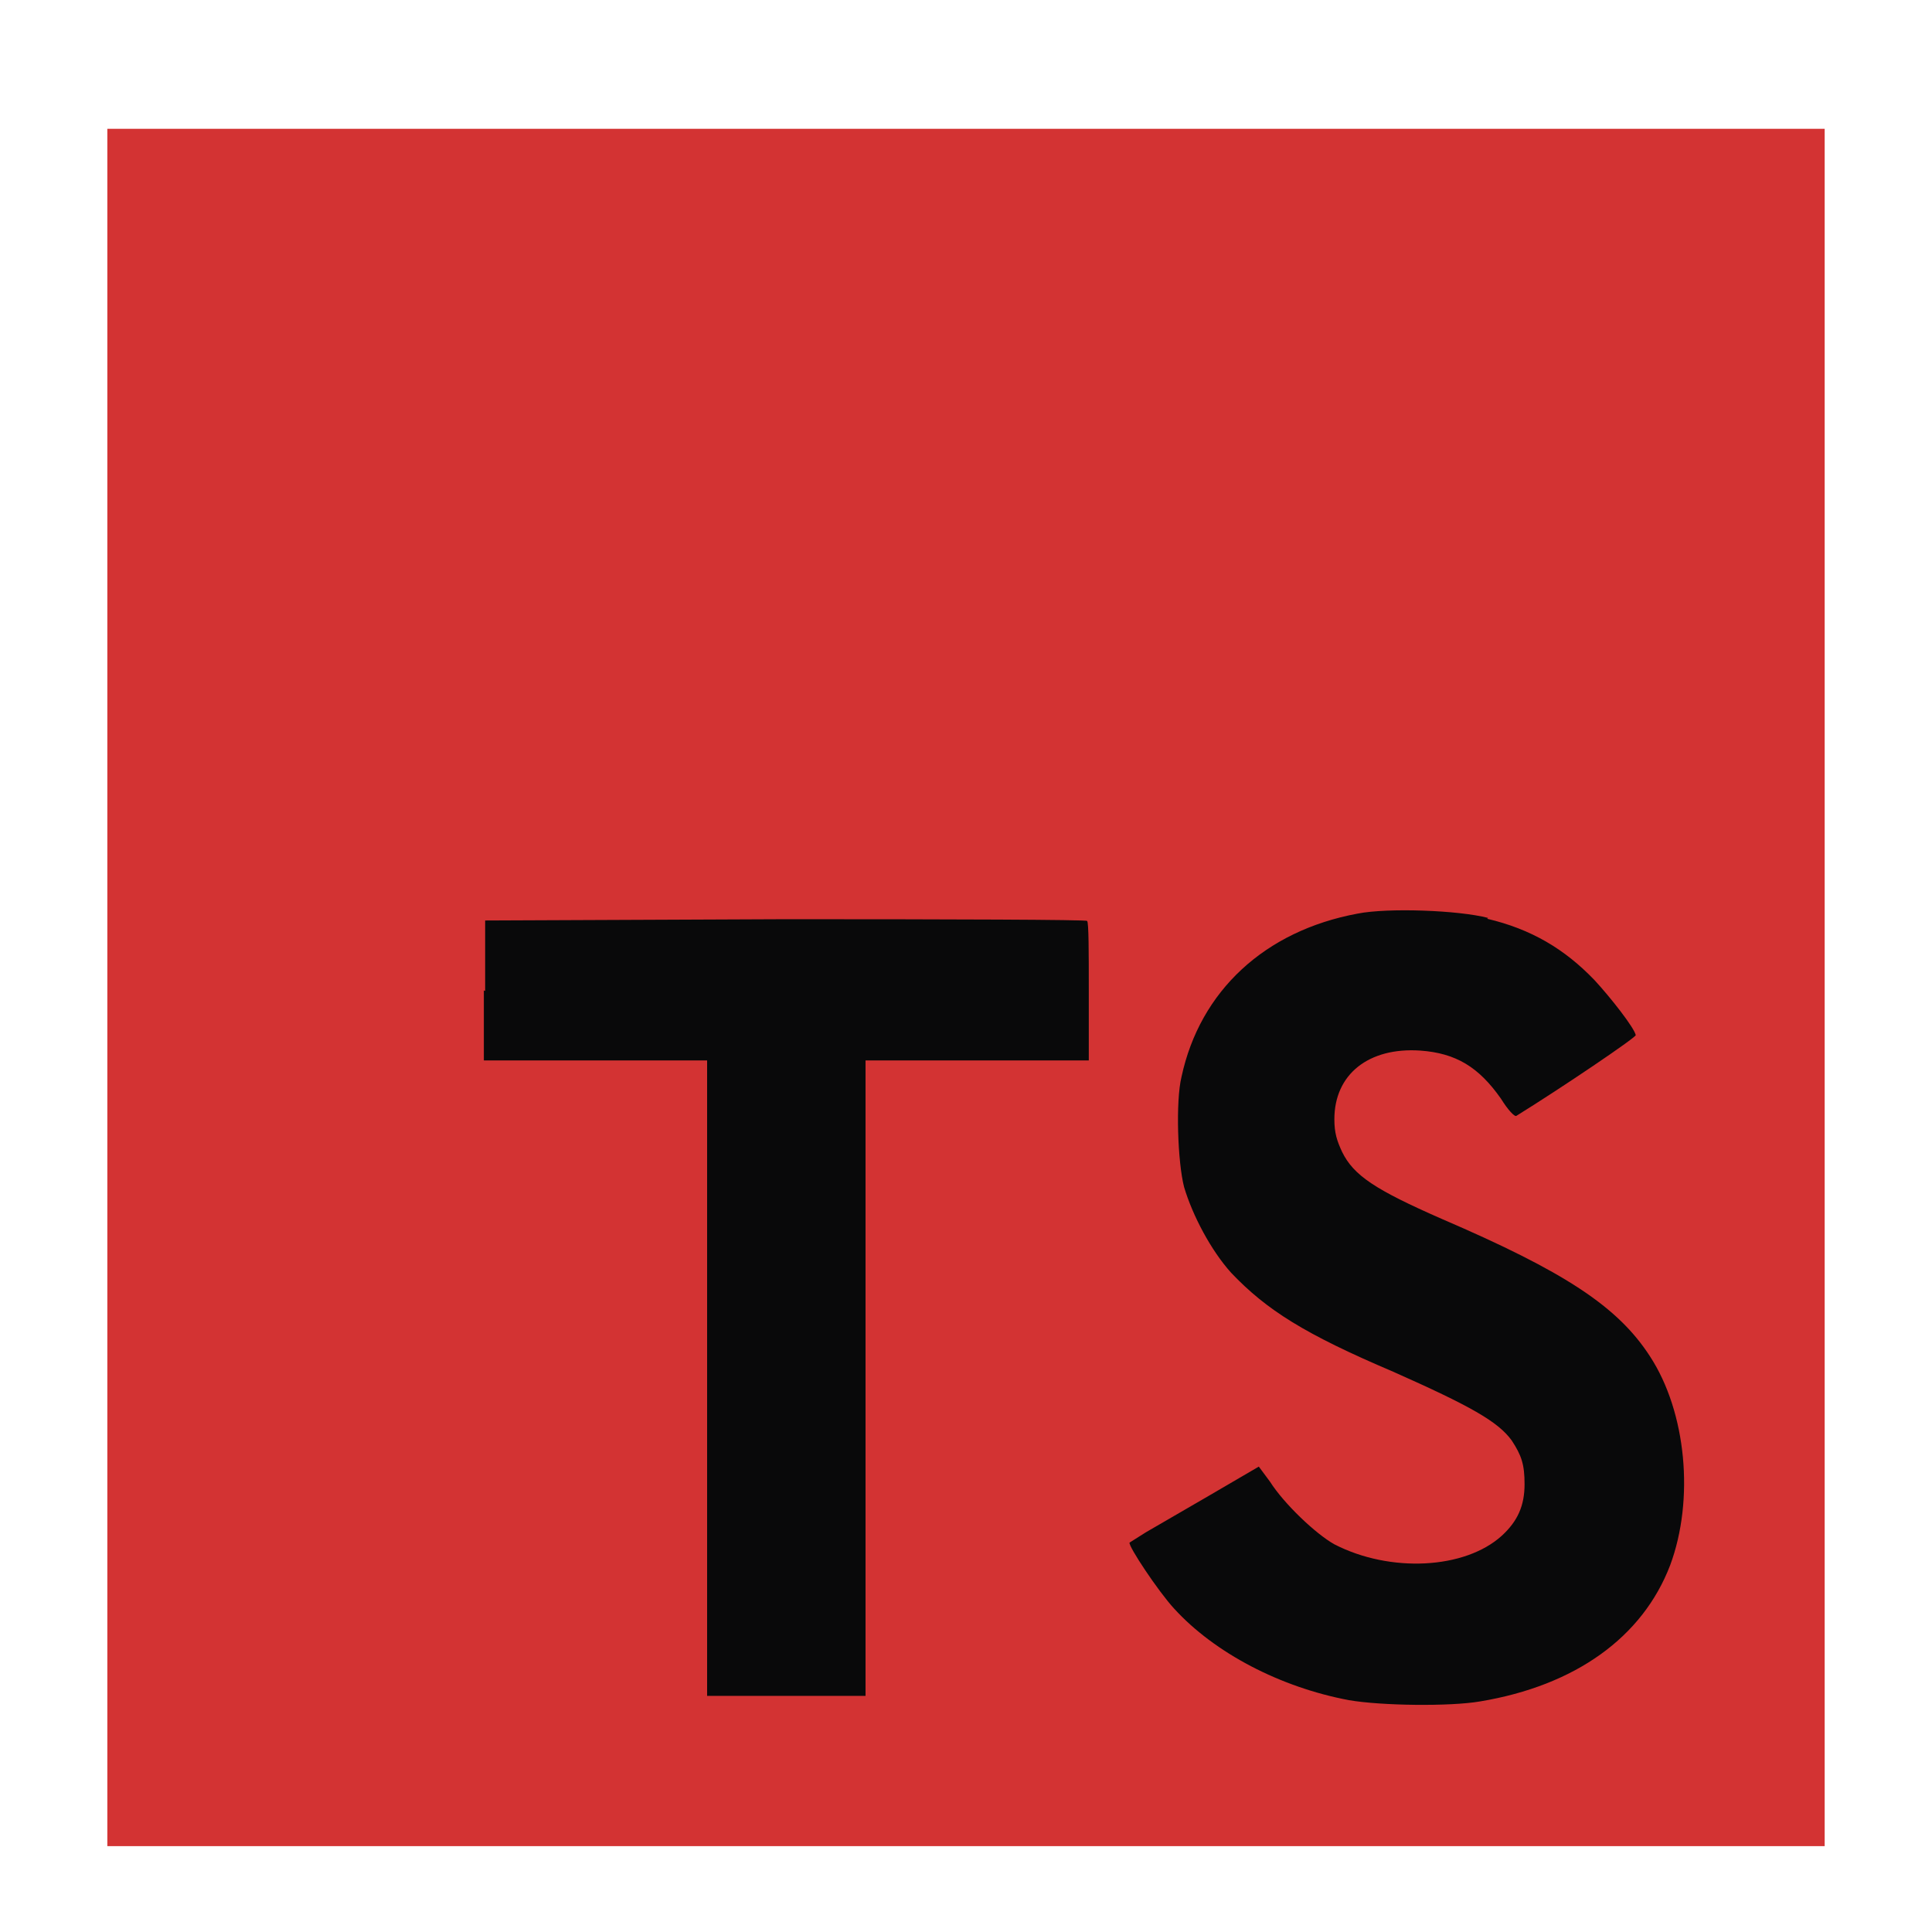
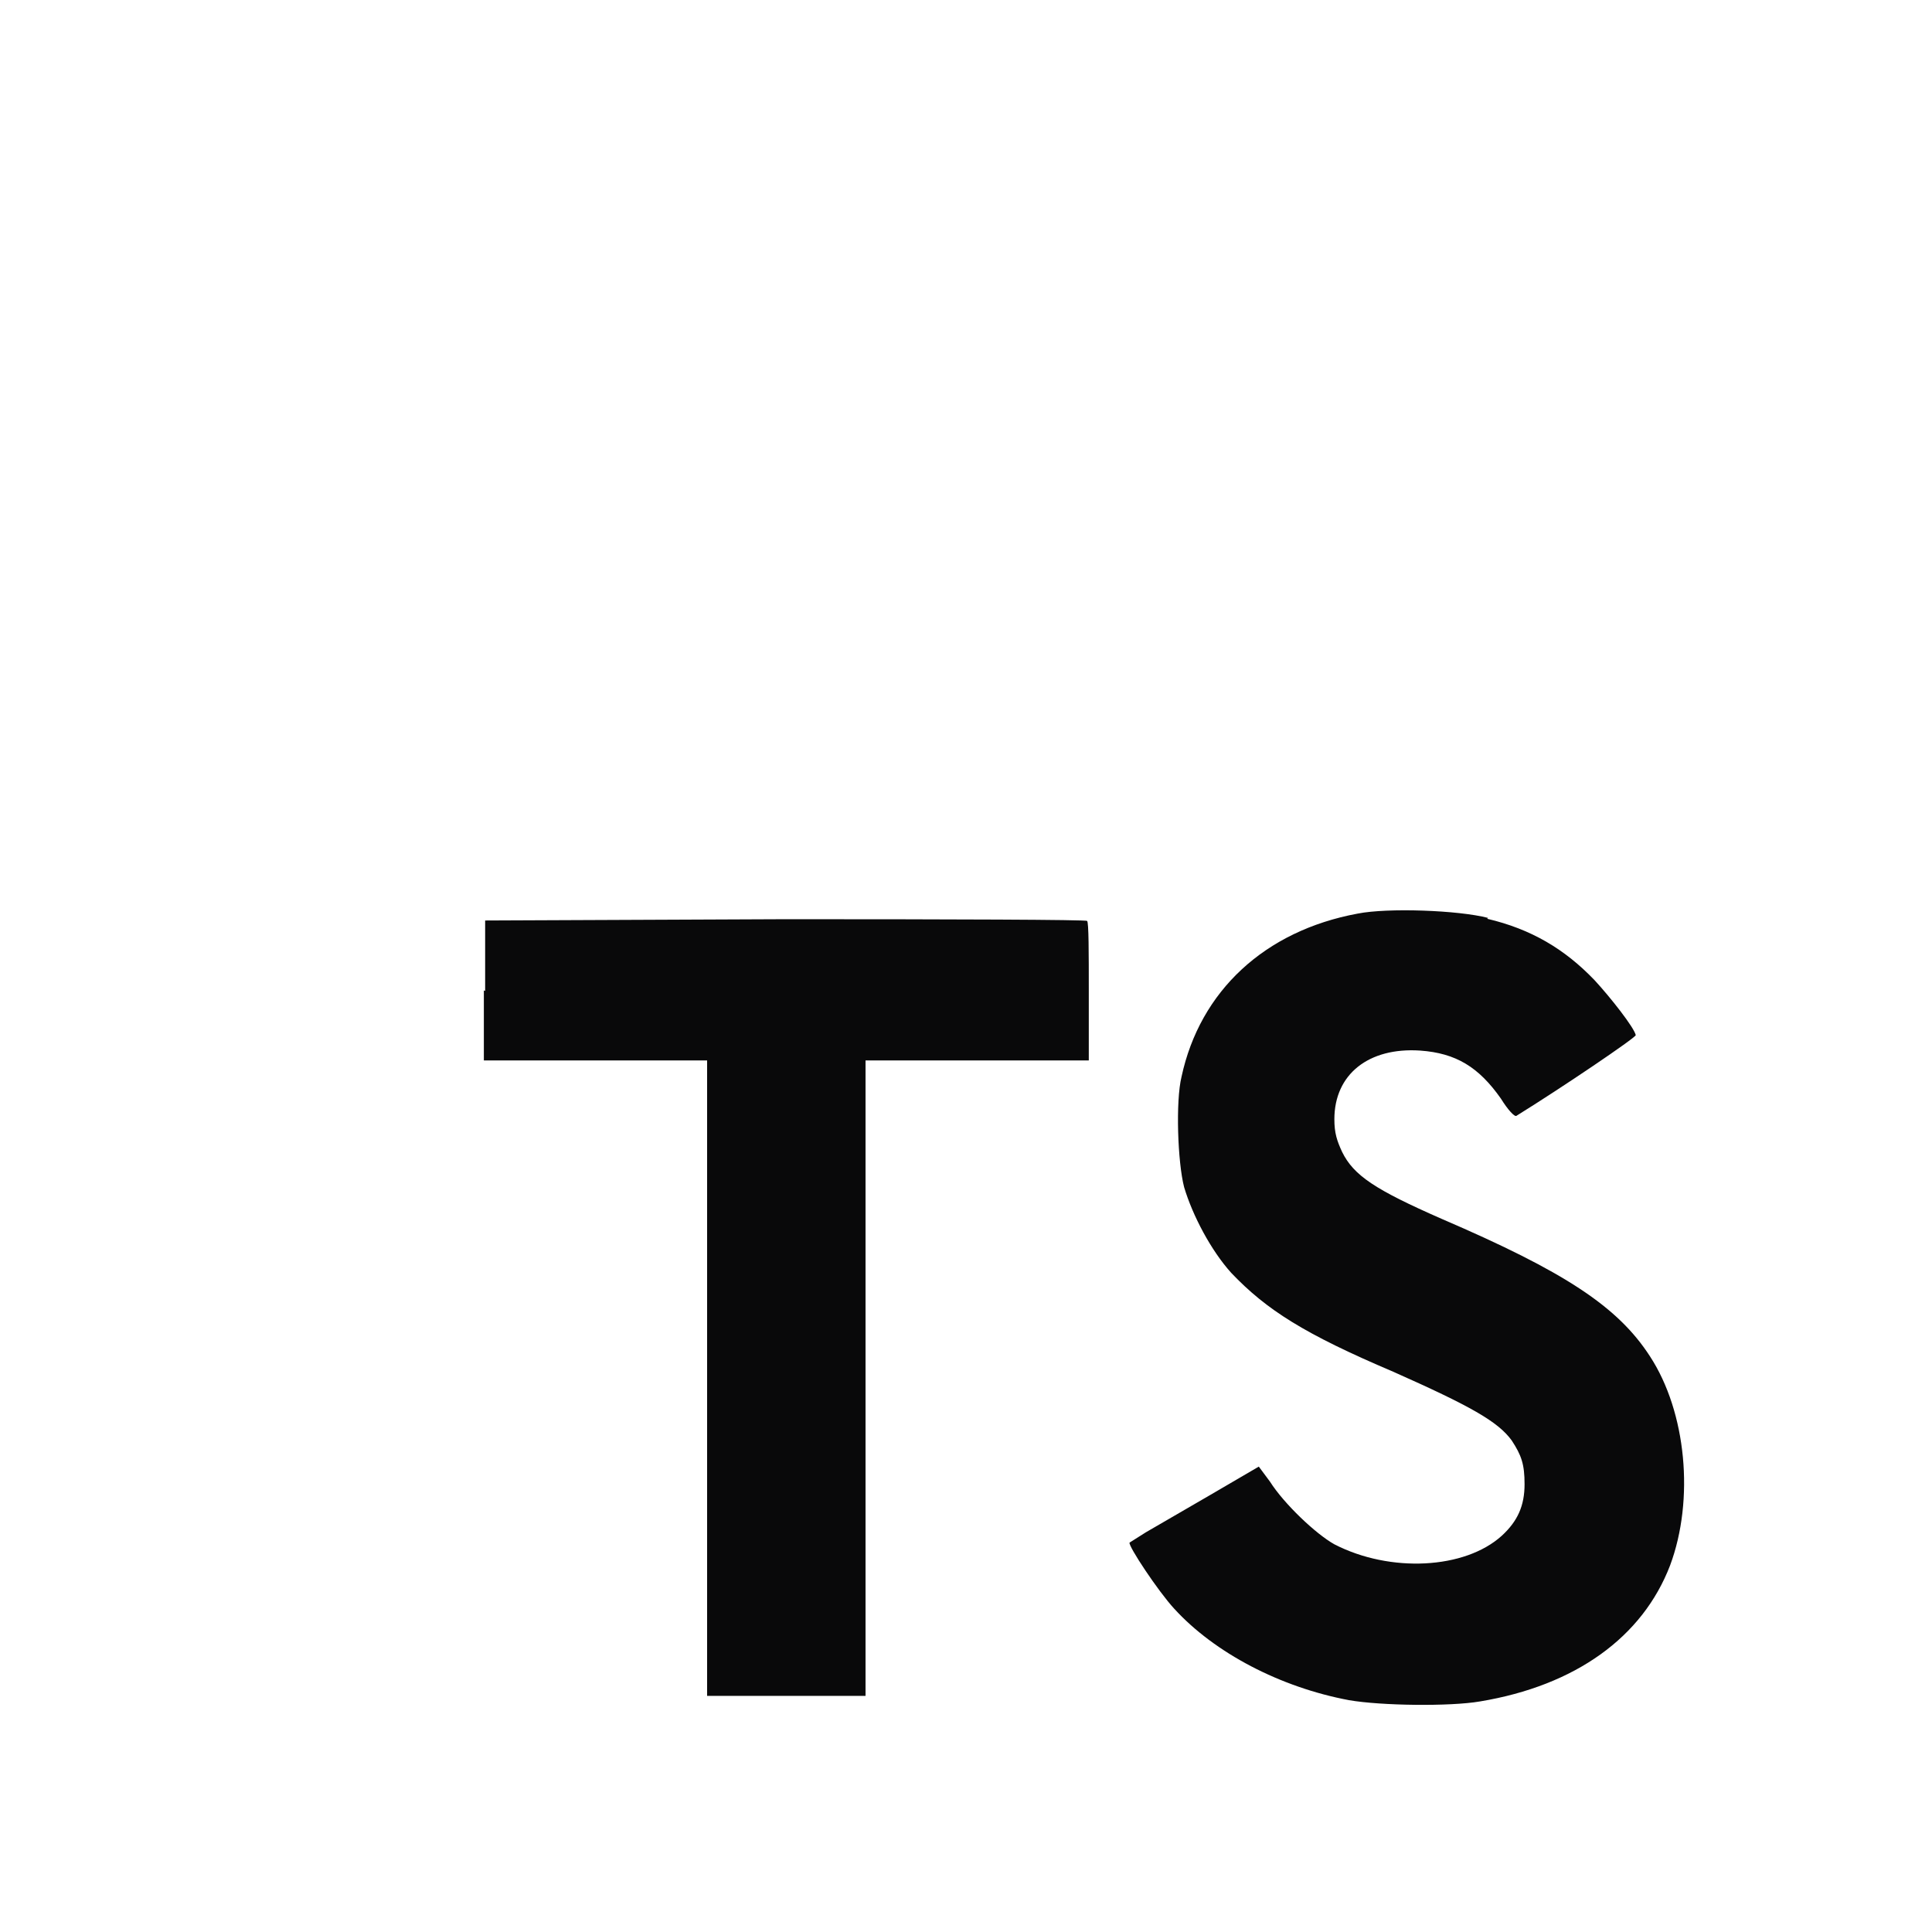
<svg xmlns="http://www.w3.org/2000/svg" viewBox="-25 -30 450 450" id="Layer_1" fill="#d33333">
-   <path d="M0 200V0h400v400H0" />
  <path d="M87.7 200.7V217h52v148h36.9V217h52v-16c0-9 0-16.3-.4-16.5 0-.3-31.7-.4-70.2-.4l-70 .3v16.4l-.3-.1zM321.4 184c10.2 2.4 18 7 25 14.3 3.7 4 9.2 11 9.6 12.8 0 .6-17.3 12.3-27.8 18.8-.4.3-2-1.4-3.6-4-5.2-7.4-10.5-10.6-18.8-11.2-12-.8-20 5.5-20 16 0 3.2.6 5 1.8 7.6 2.7 5.5 7.7 8.8 23.2 15.6 28.6 12.3 41 20.4 48.5 32 8.5 13 10.4 33.4 4.7 48.7-6.4 16.7-22 28-44.3 31.7-7 1.2-23 1-30.5-.3-16-3-31.3-11-40.7-21.3-3.7-4-10.8-14.7-10.4-15.4l3.8-2.4 15-8.7 11.3-6.6 2.6 3.5c3.3 5.2 10.7 12.2 15 14.6 13 6.7 30.4 5.8 39-2 3.7-3.4 5.3-7 5.3-12 0-4.6-.7-6.7-3-10.2-3.2-4.4-9.6-8-27.6-16-20.7-8.8-29.5-14.4-37.7-23-4.7-5.2-9-13.3-11-20-1.5-5.8-2-20-.6-25.7 4.3-20 19.4-34 41-38 7-1.4 23.5-.8 30.4 1l-.2.2z" fill="#09090A" />
</svg>
